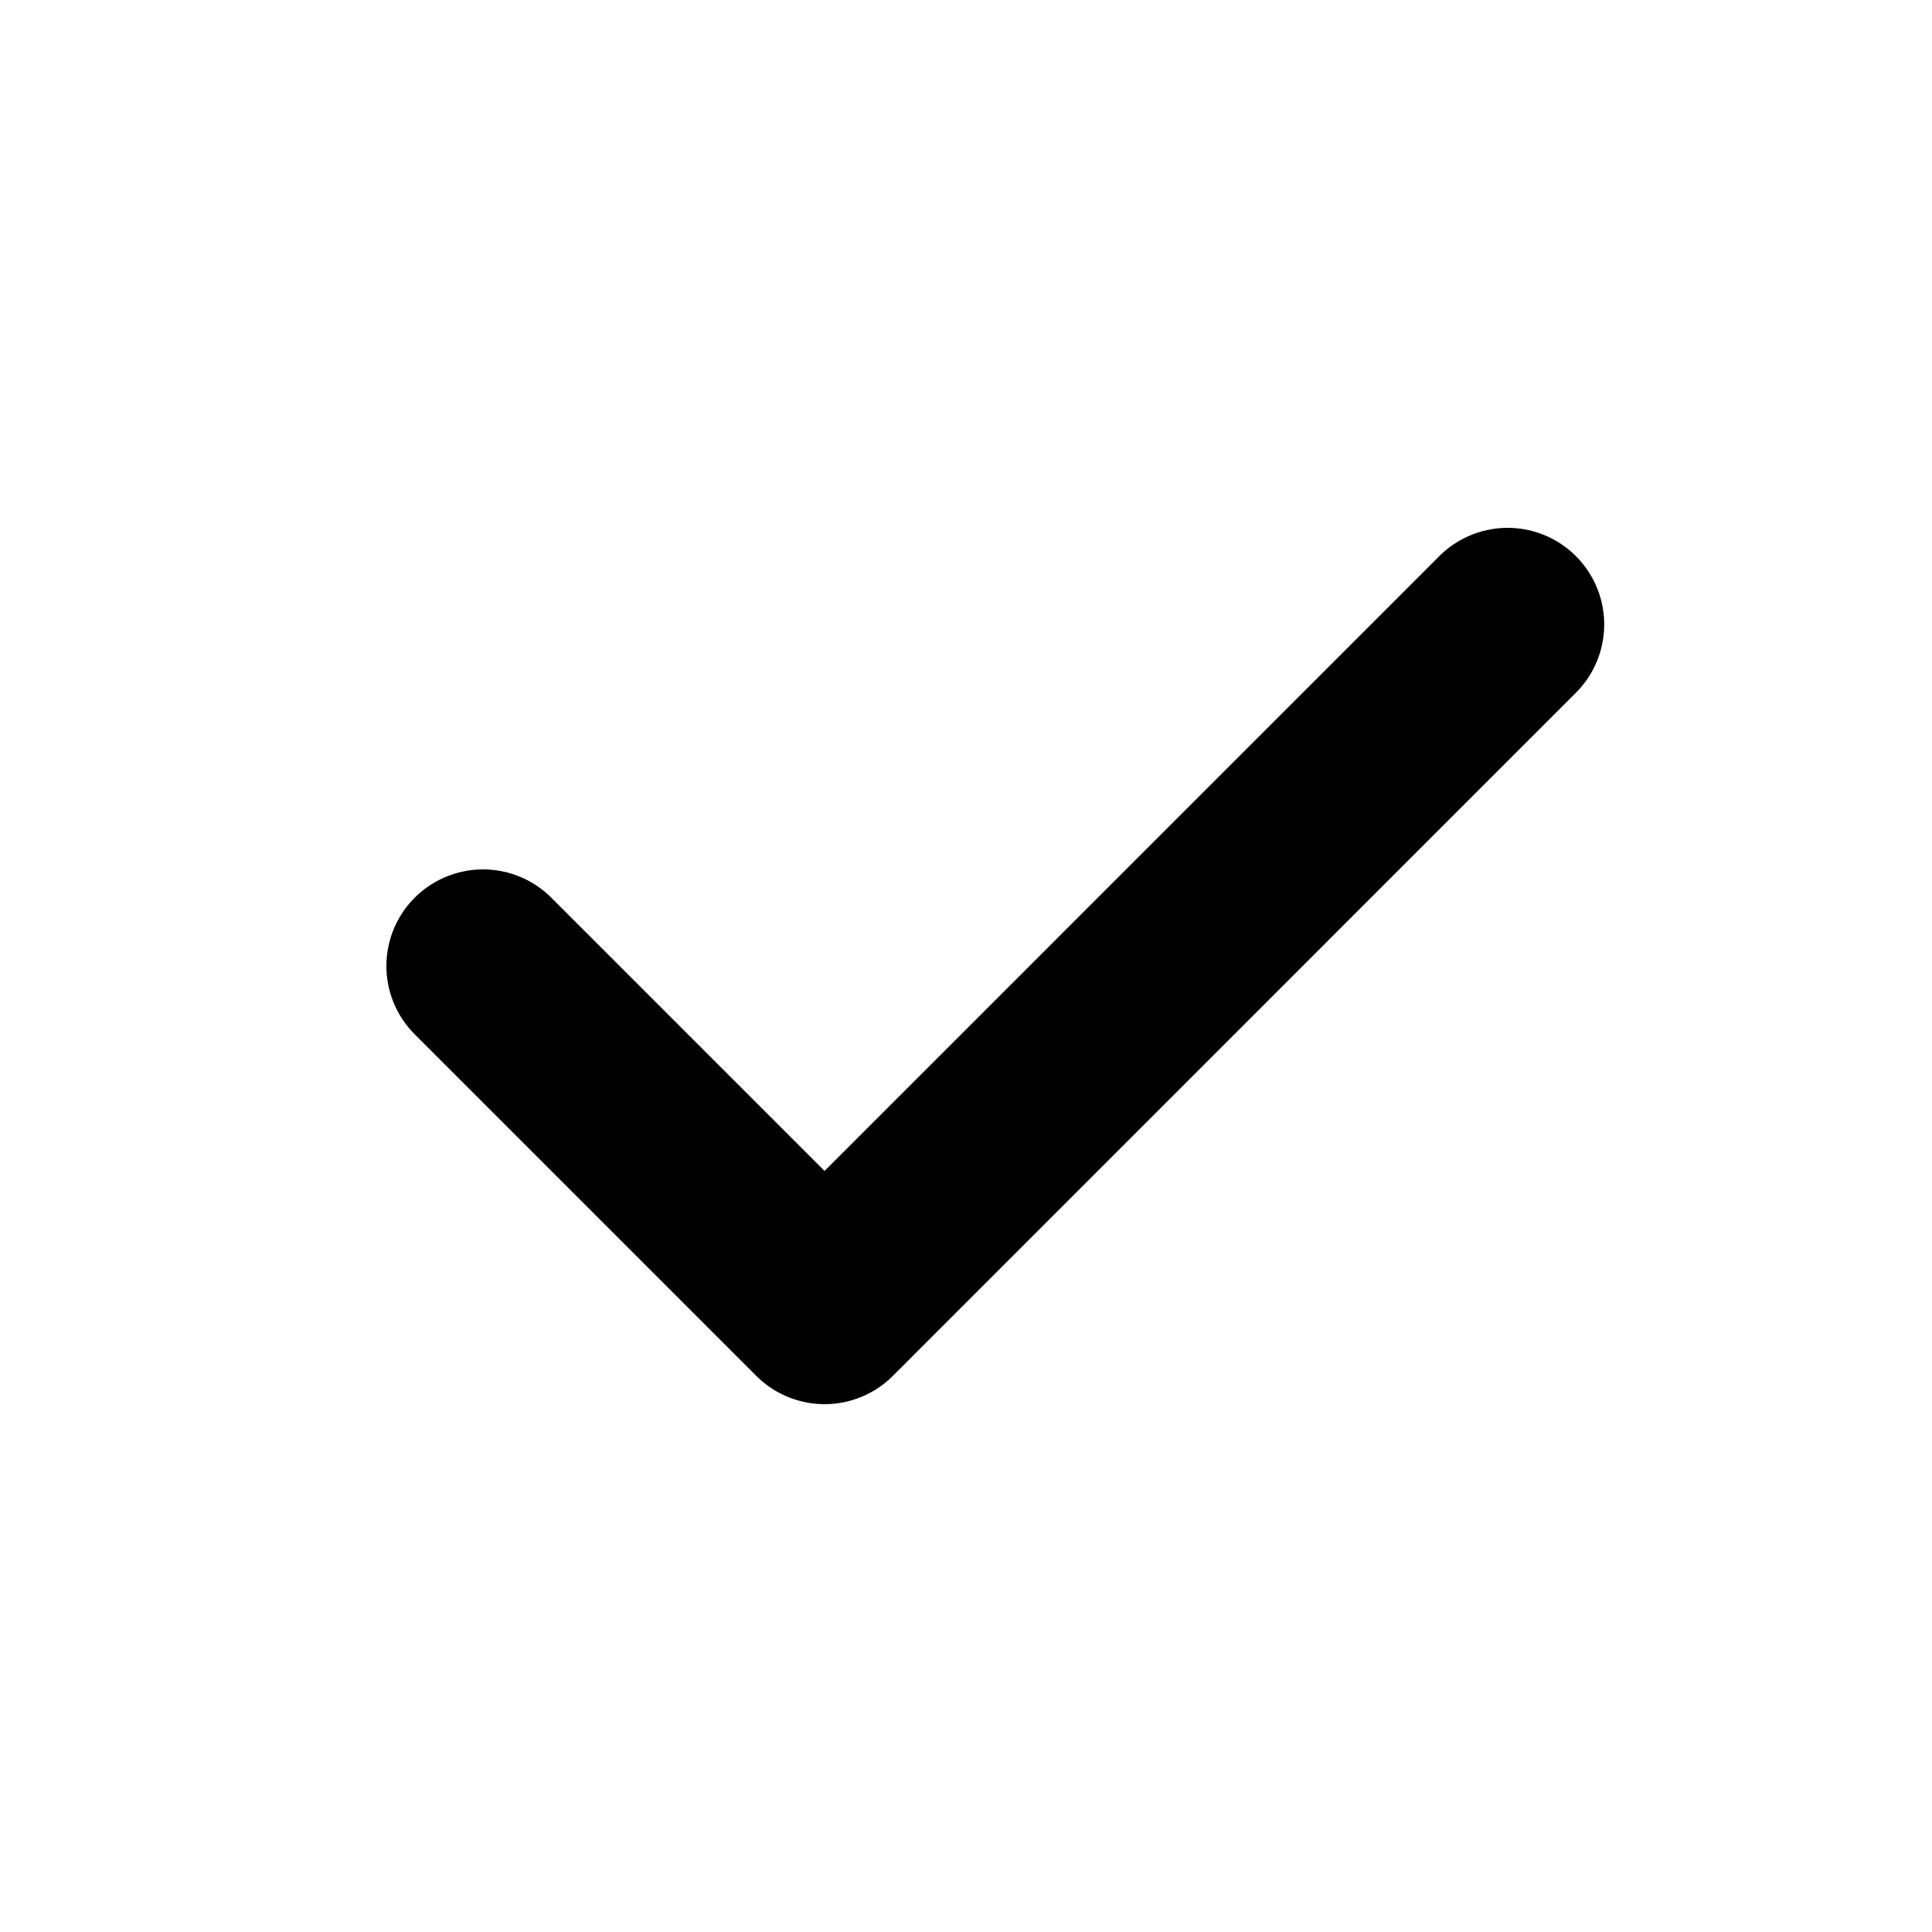
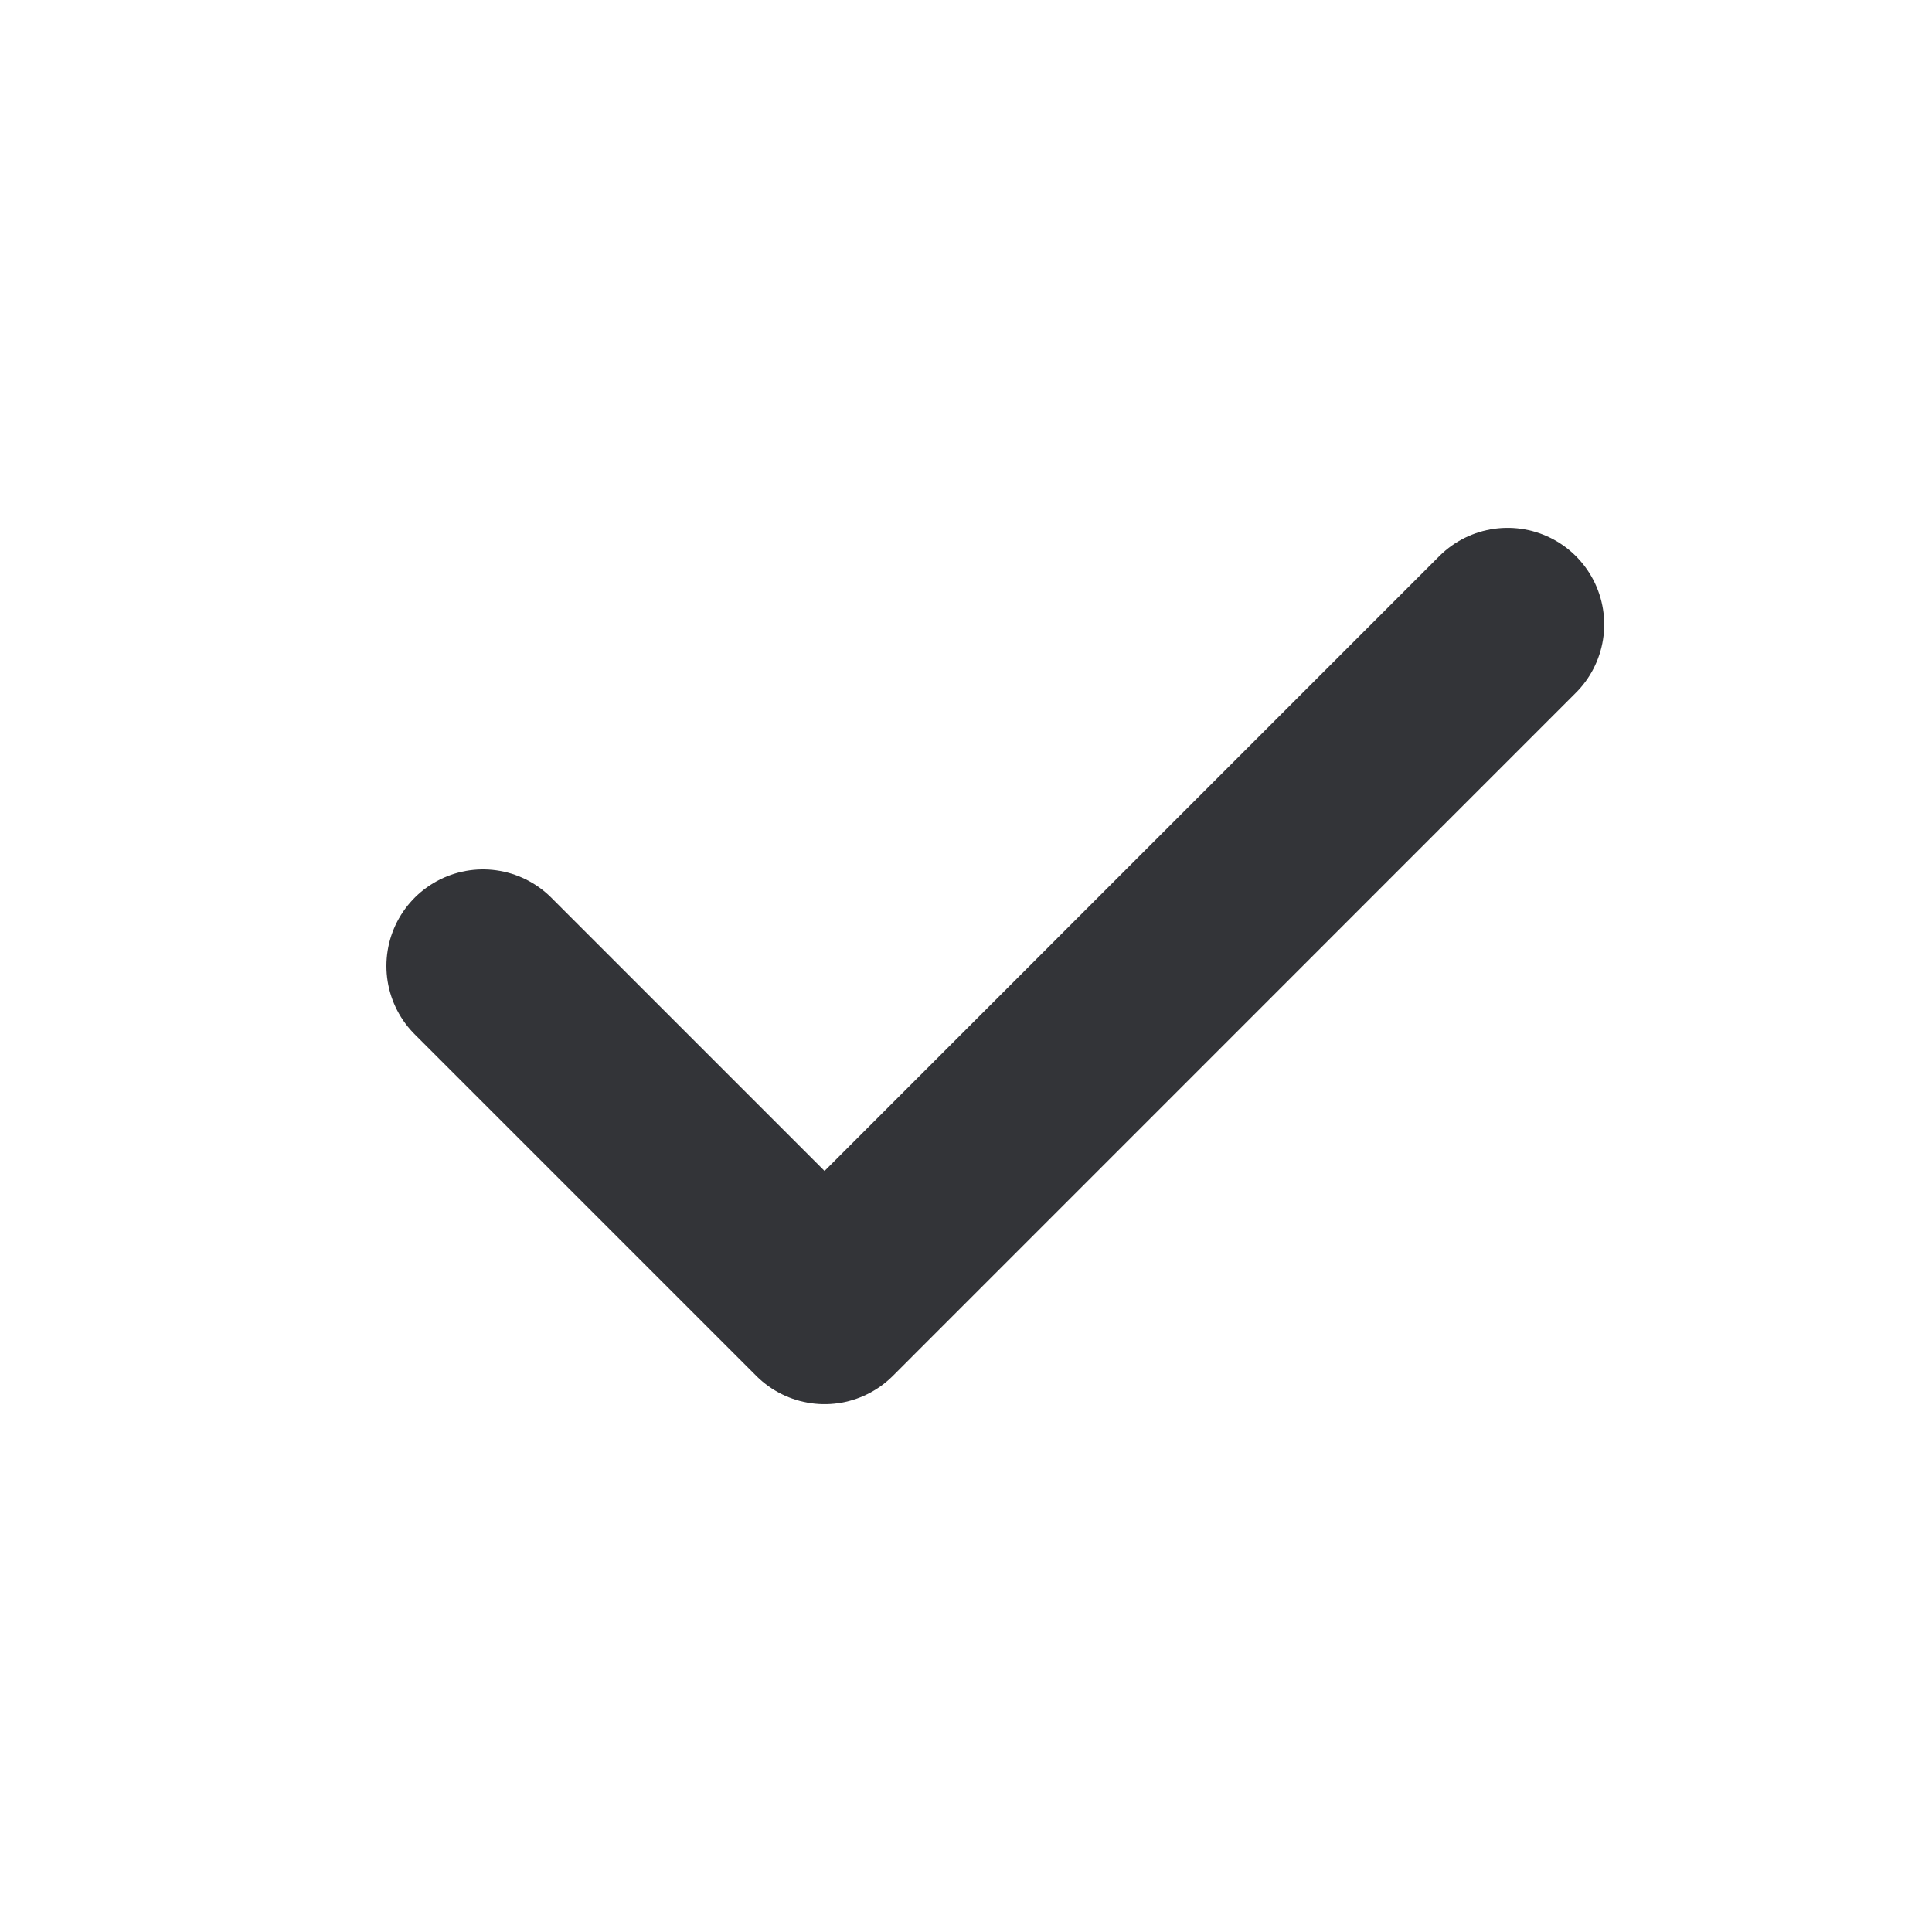
<svg xmlns="http://www.w3.org/2000/svg" width="24" height="24" viewBox="0 0 24 24" fill="none">
-   <path d="M6 12L10.243 16.243L18.728 7.757" stroke="black" stroke-width="2.4" stroke-linecap="round" stroke-linejoin="round" />
+   <path d="M6 12L10.243 16.243L18.728 7.757" stroke="#333438" stroke-width="2.4" stroke-linecap="round" stroke-linejoin="round" />
</svg>
